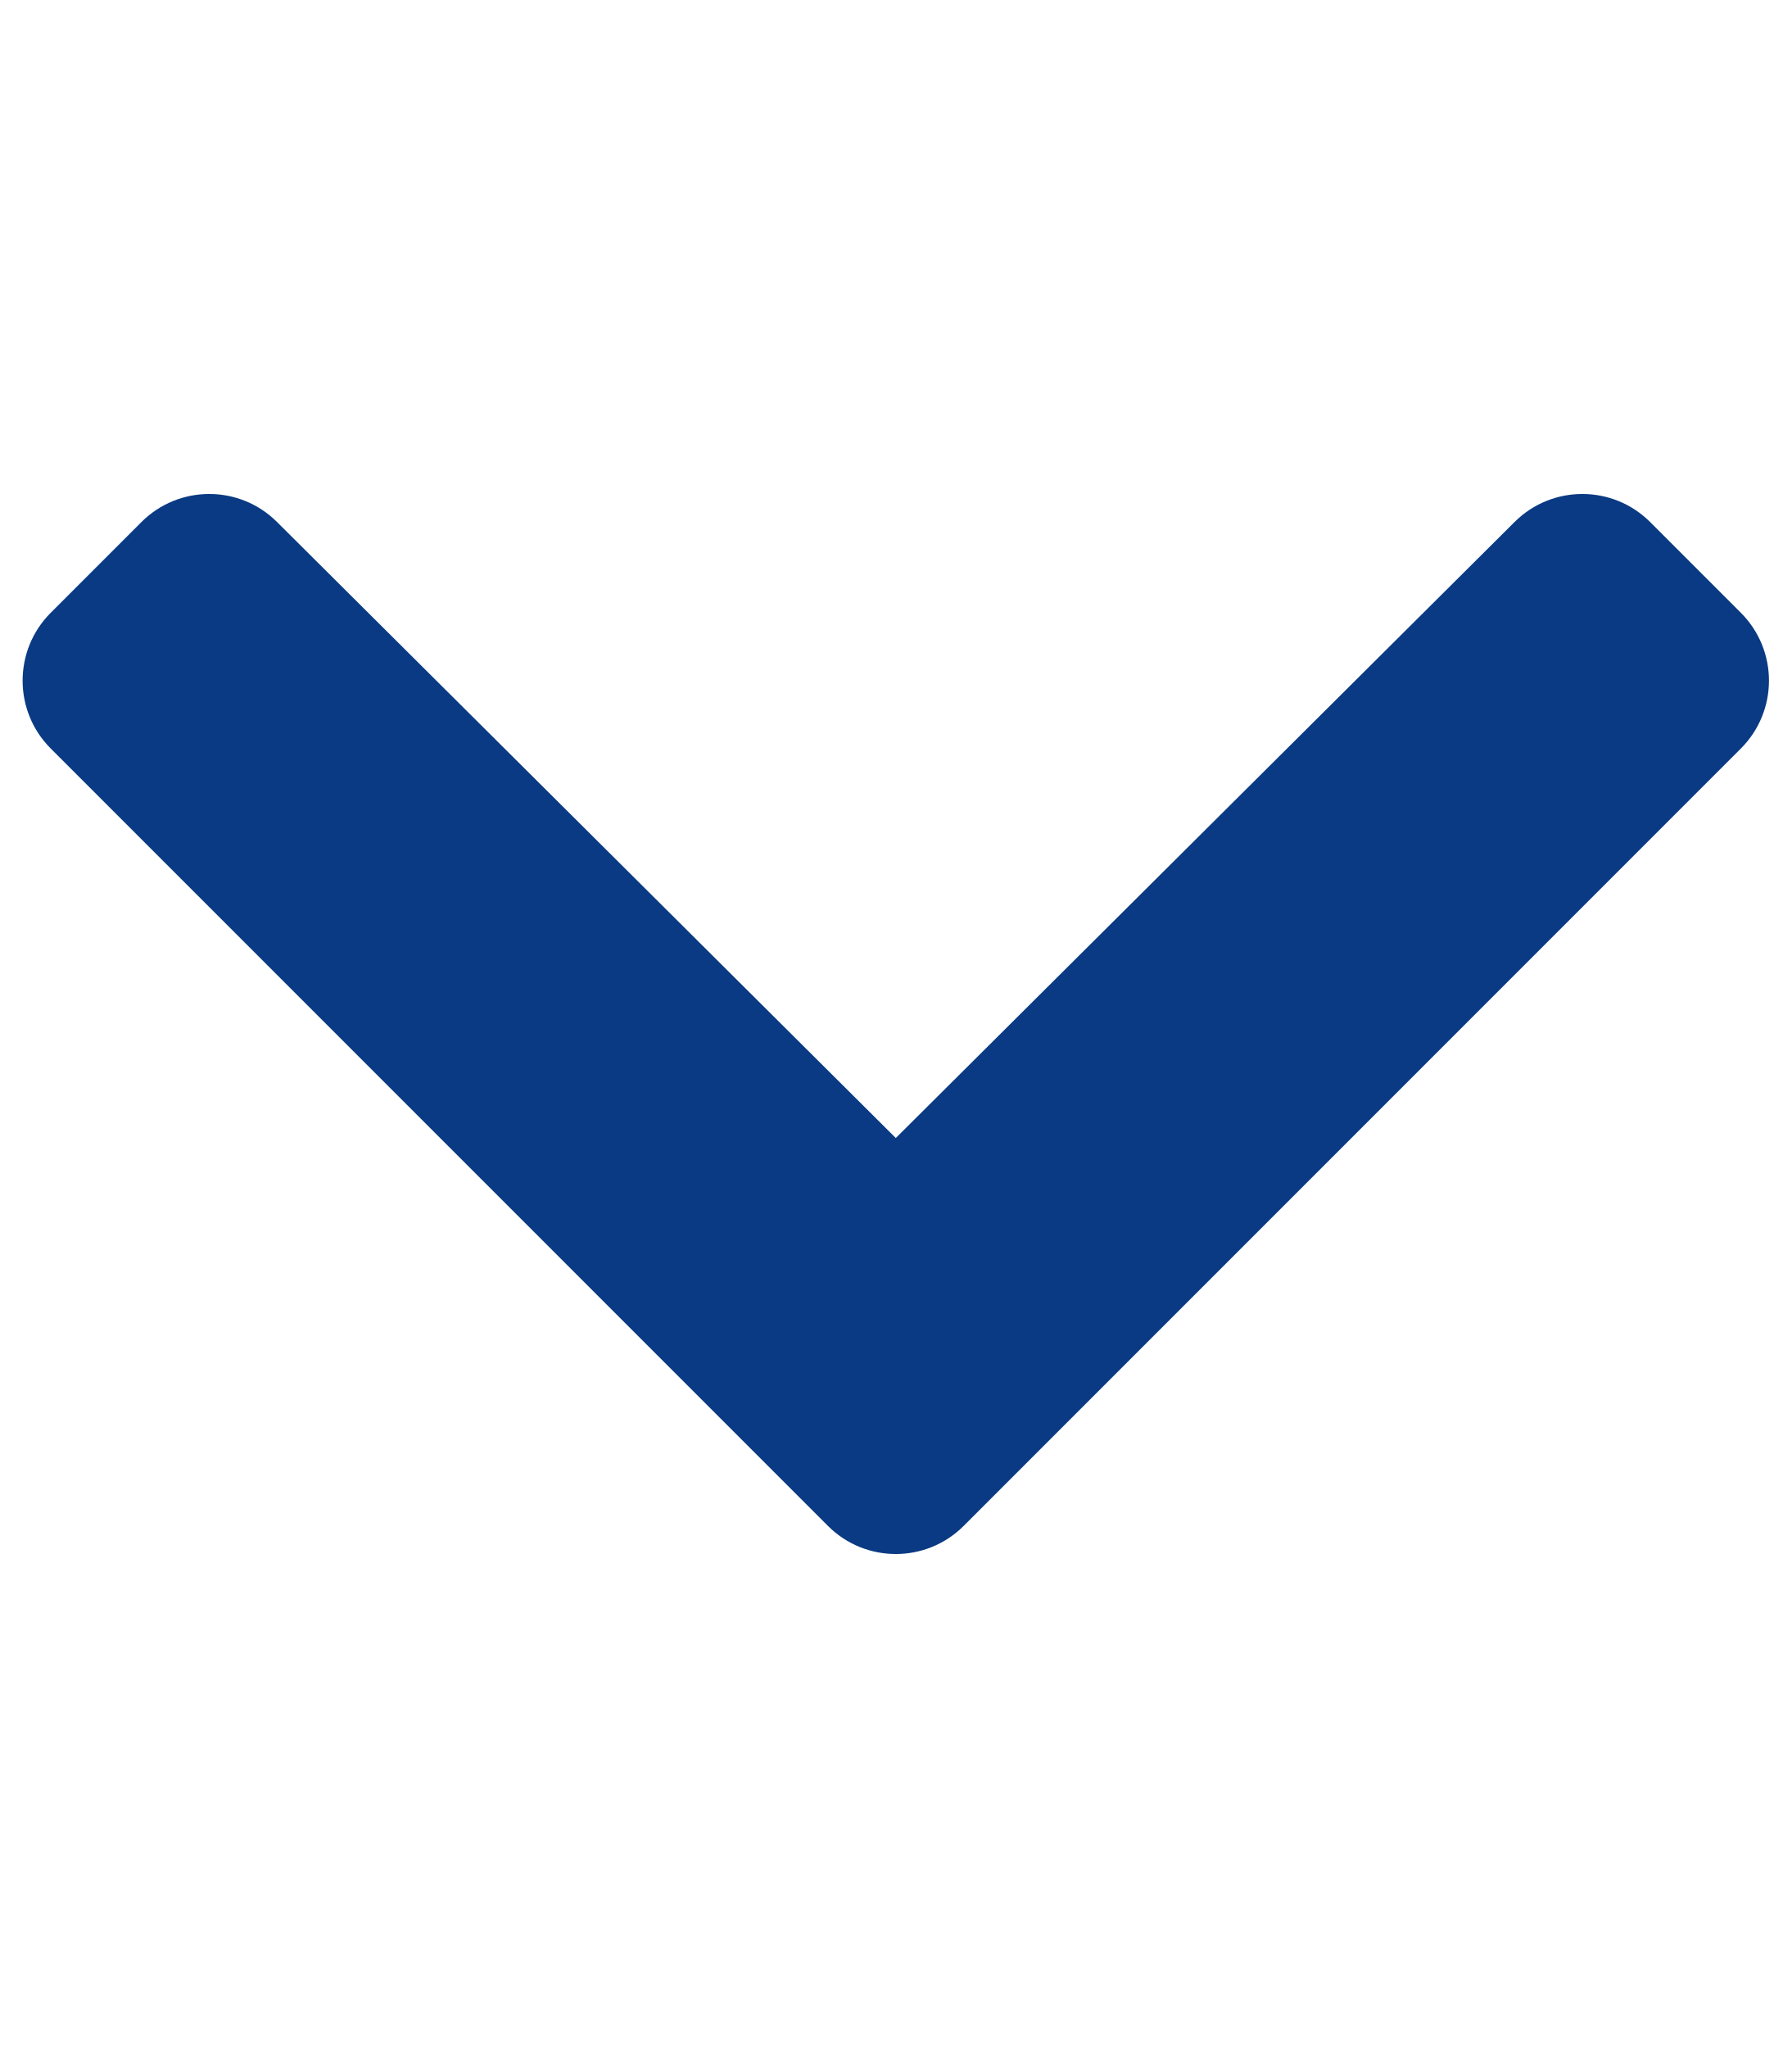
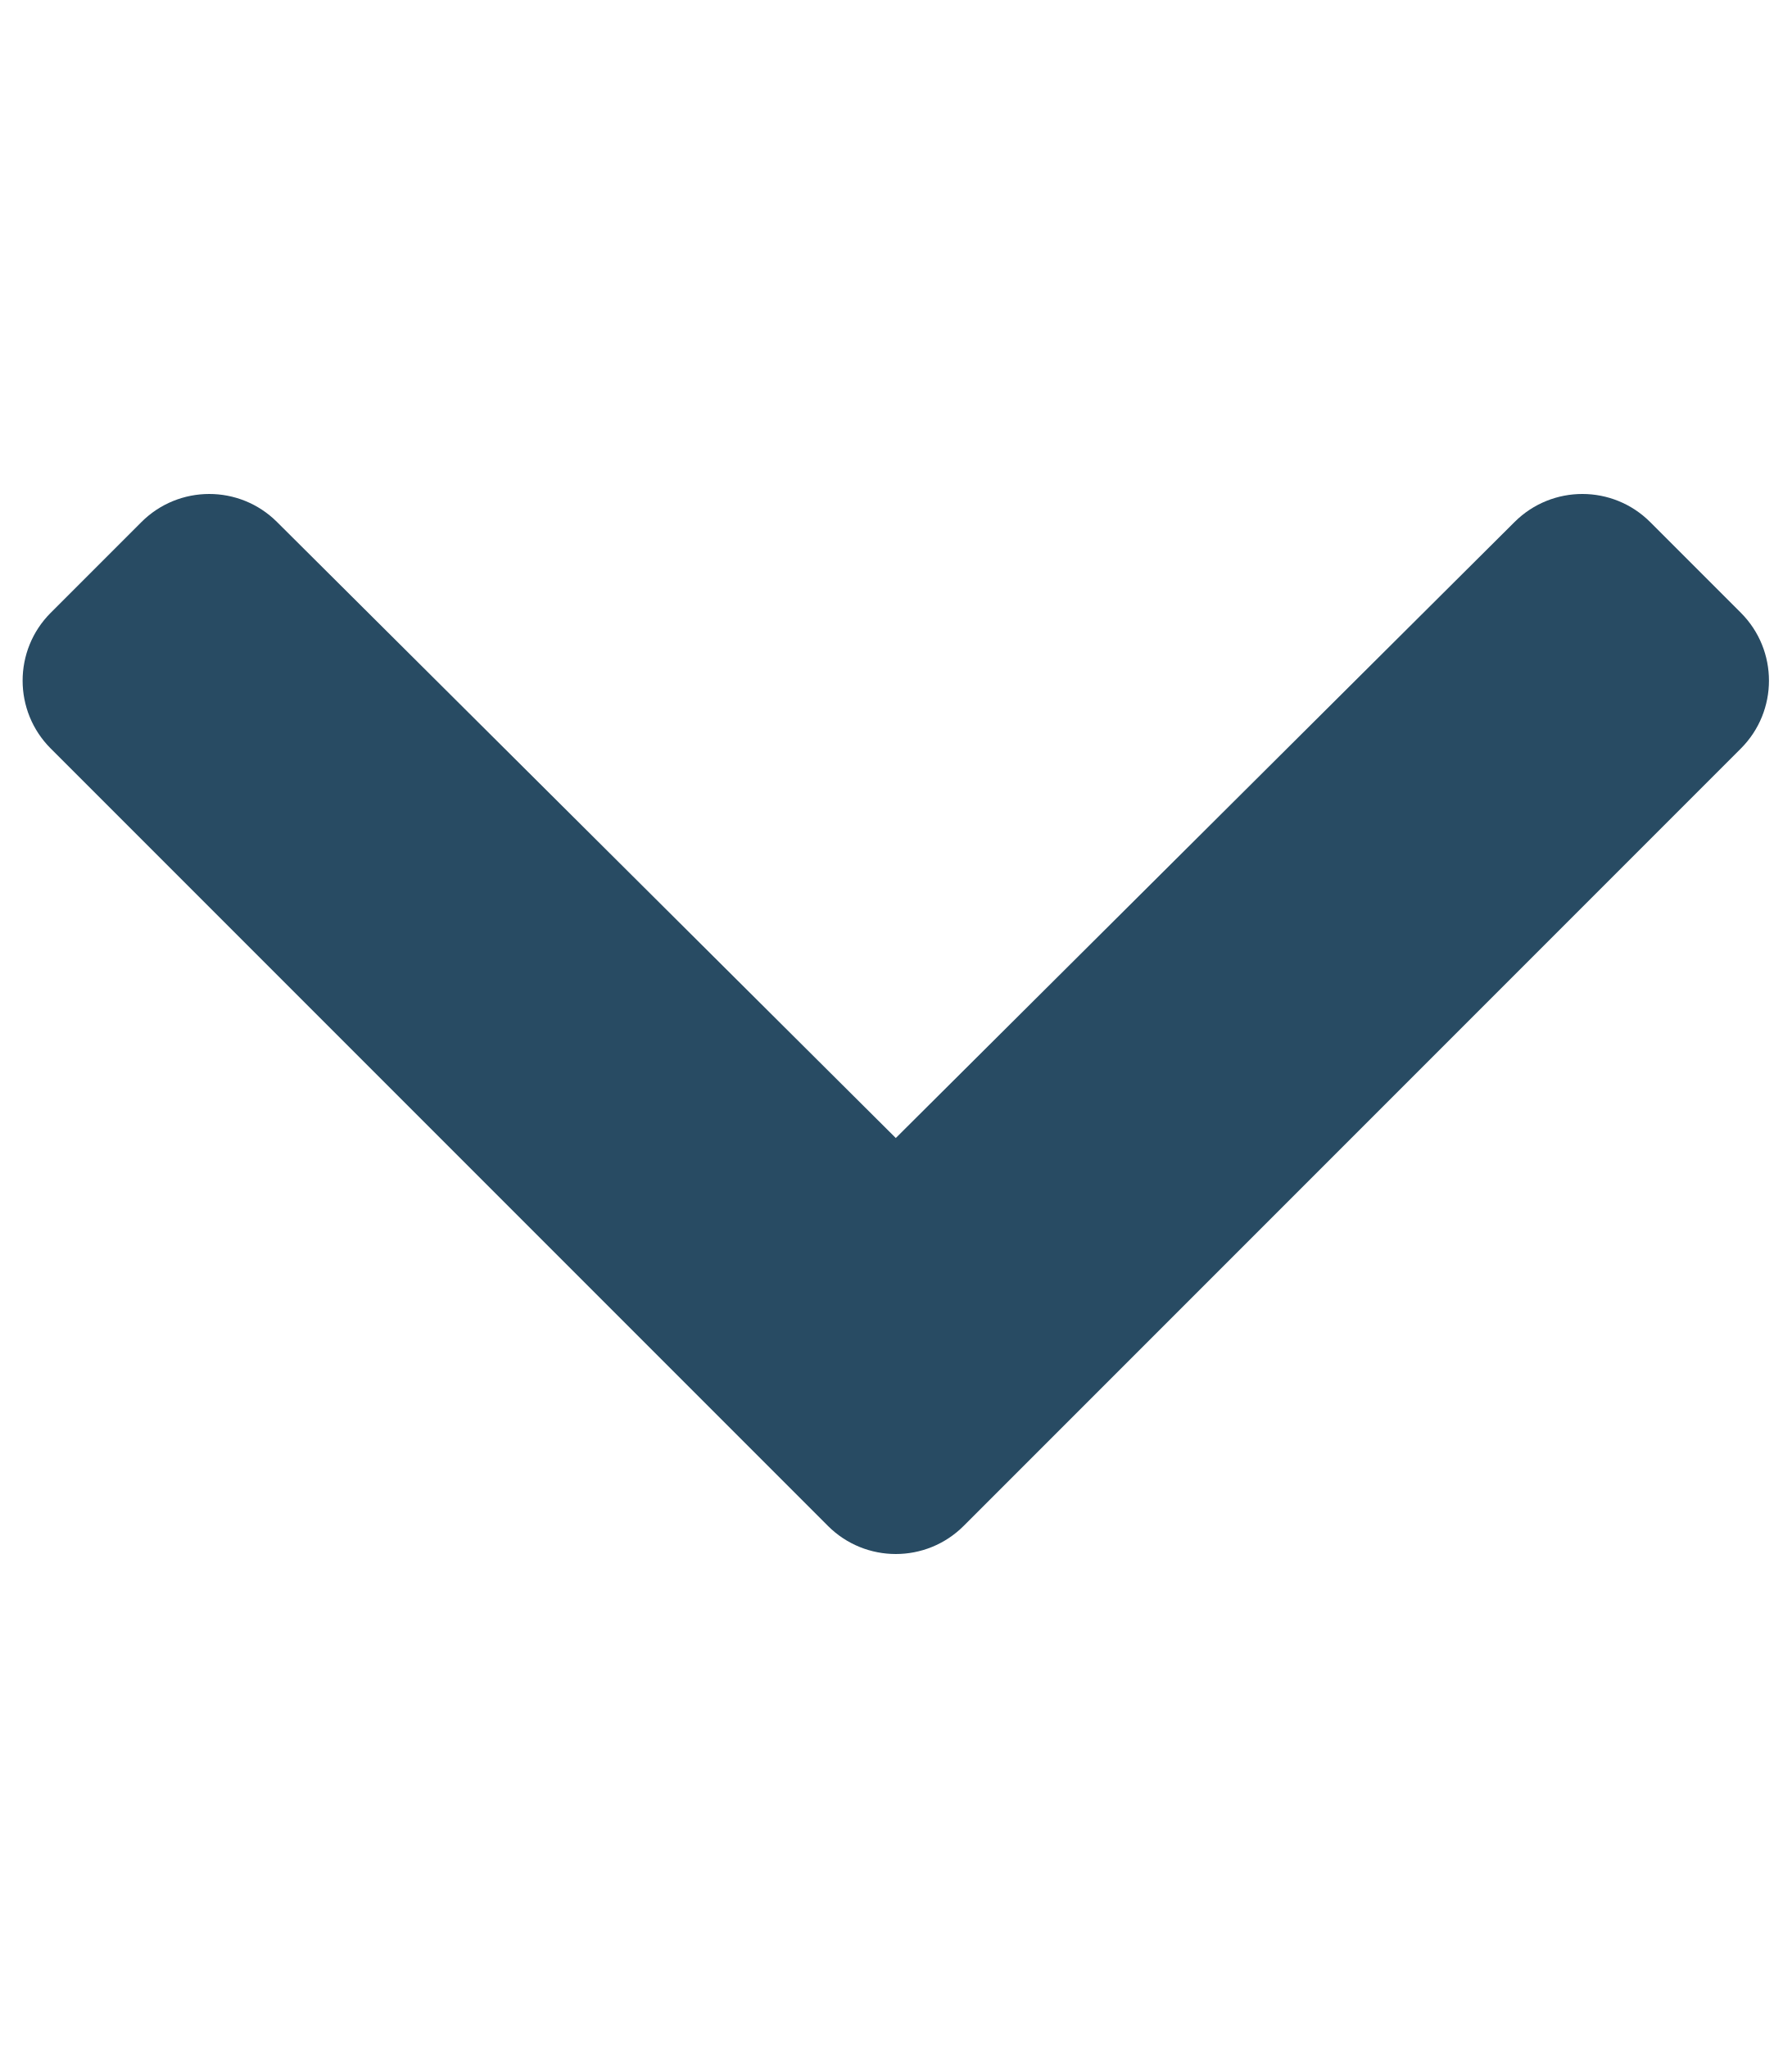
<svg xmlns="http://www.w3.org/2000/svg" aria-hidden="true" focusable="false" data-prefix="fas" data-icon="chevron-down" class="svg-inline--fa fa-chevron-down fa-w-14" role="img" viewBox="0 0 448 512">
-   <path fill="rgb(9, 58, 131)" d="M207.029 381.476L12.686 187.132c-9.373-9.373-9.373-24.569 0-33.941l22.667-22.667c9.357-9.357 24.522-9.375 33.901-.04L224 284.505l154.745-154.021c9.379-9.335 24.544-9.317 33.901.04l22.667 22.667c9.373 9.373 9.373 24.569 0 33.941L240.971 381.476c-9.373 9.372-24.569 9.372-33.942 0z" />
+   <path fill="#284b63 " d="M207.029 381.476L12.686 187.132c-9.373-9.373-9.373-24.569 0-33.941l22.667-22.667c9.357-9.357 24.522-9.375 33.901-.04L224 284.505l154.745-154.021c9.379-9.335 24.544-9.317 33.901.04l22.667 22.667c9.373 9.373 9.373 24.569 0 33.941L240.971 381.476c-9.373 9.372-24.569 9.372-33.942 0z" />
</svg>
